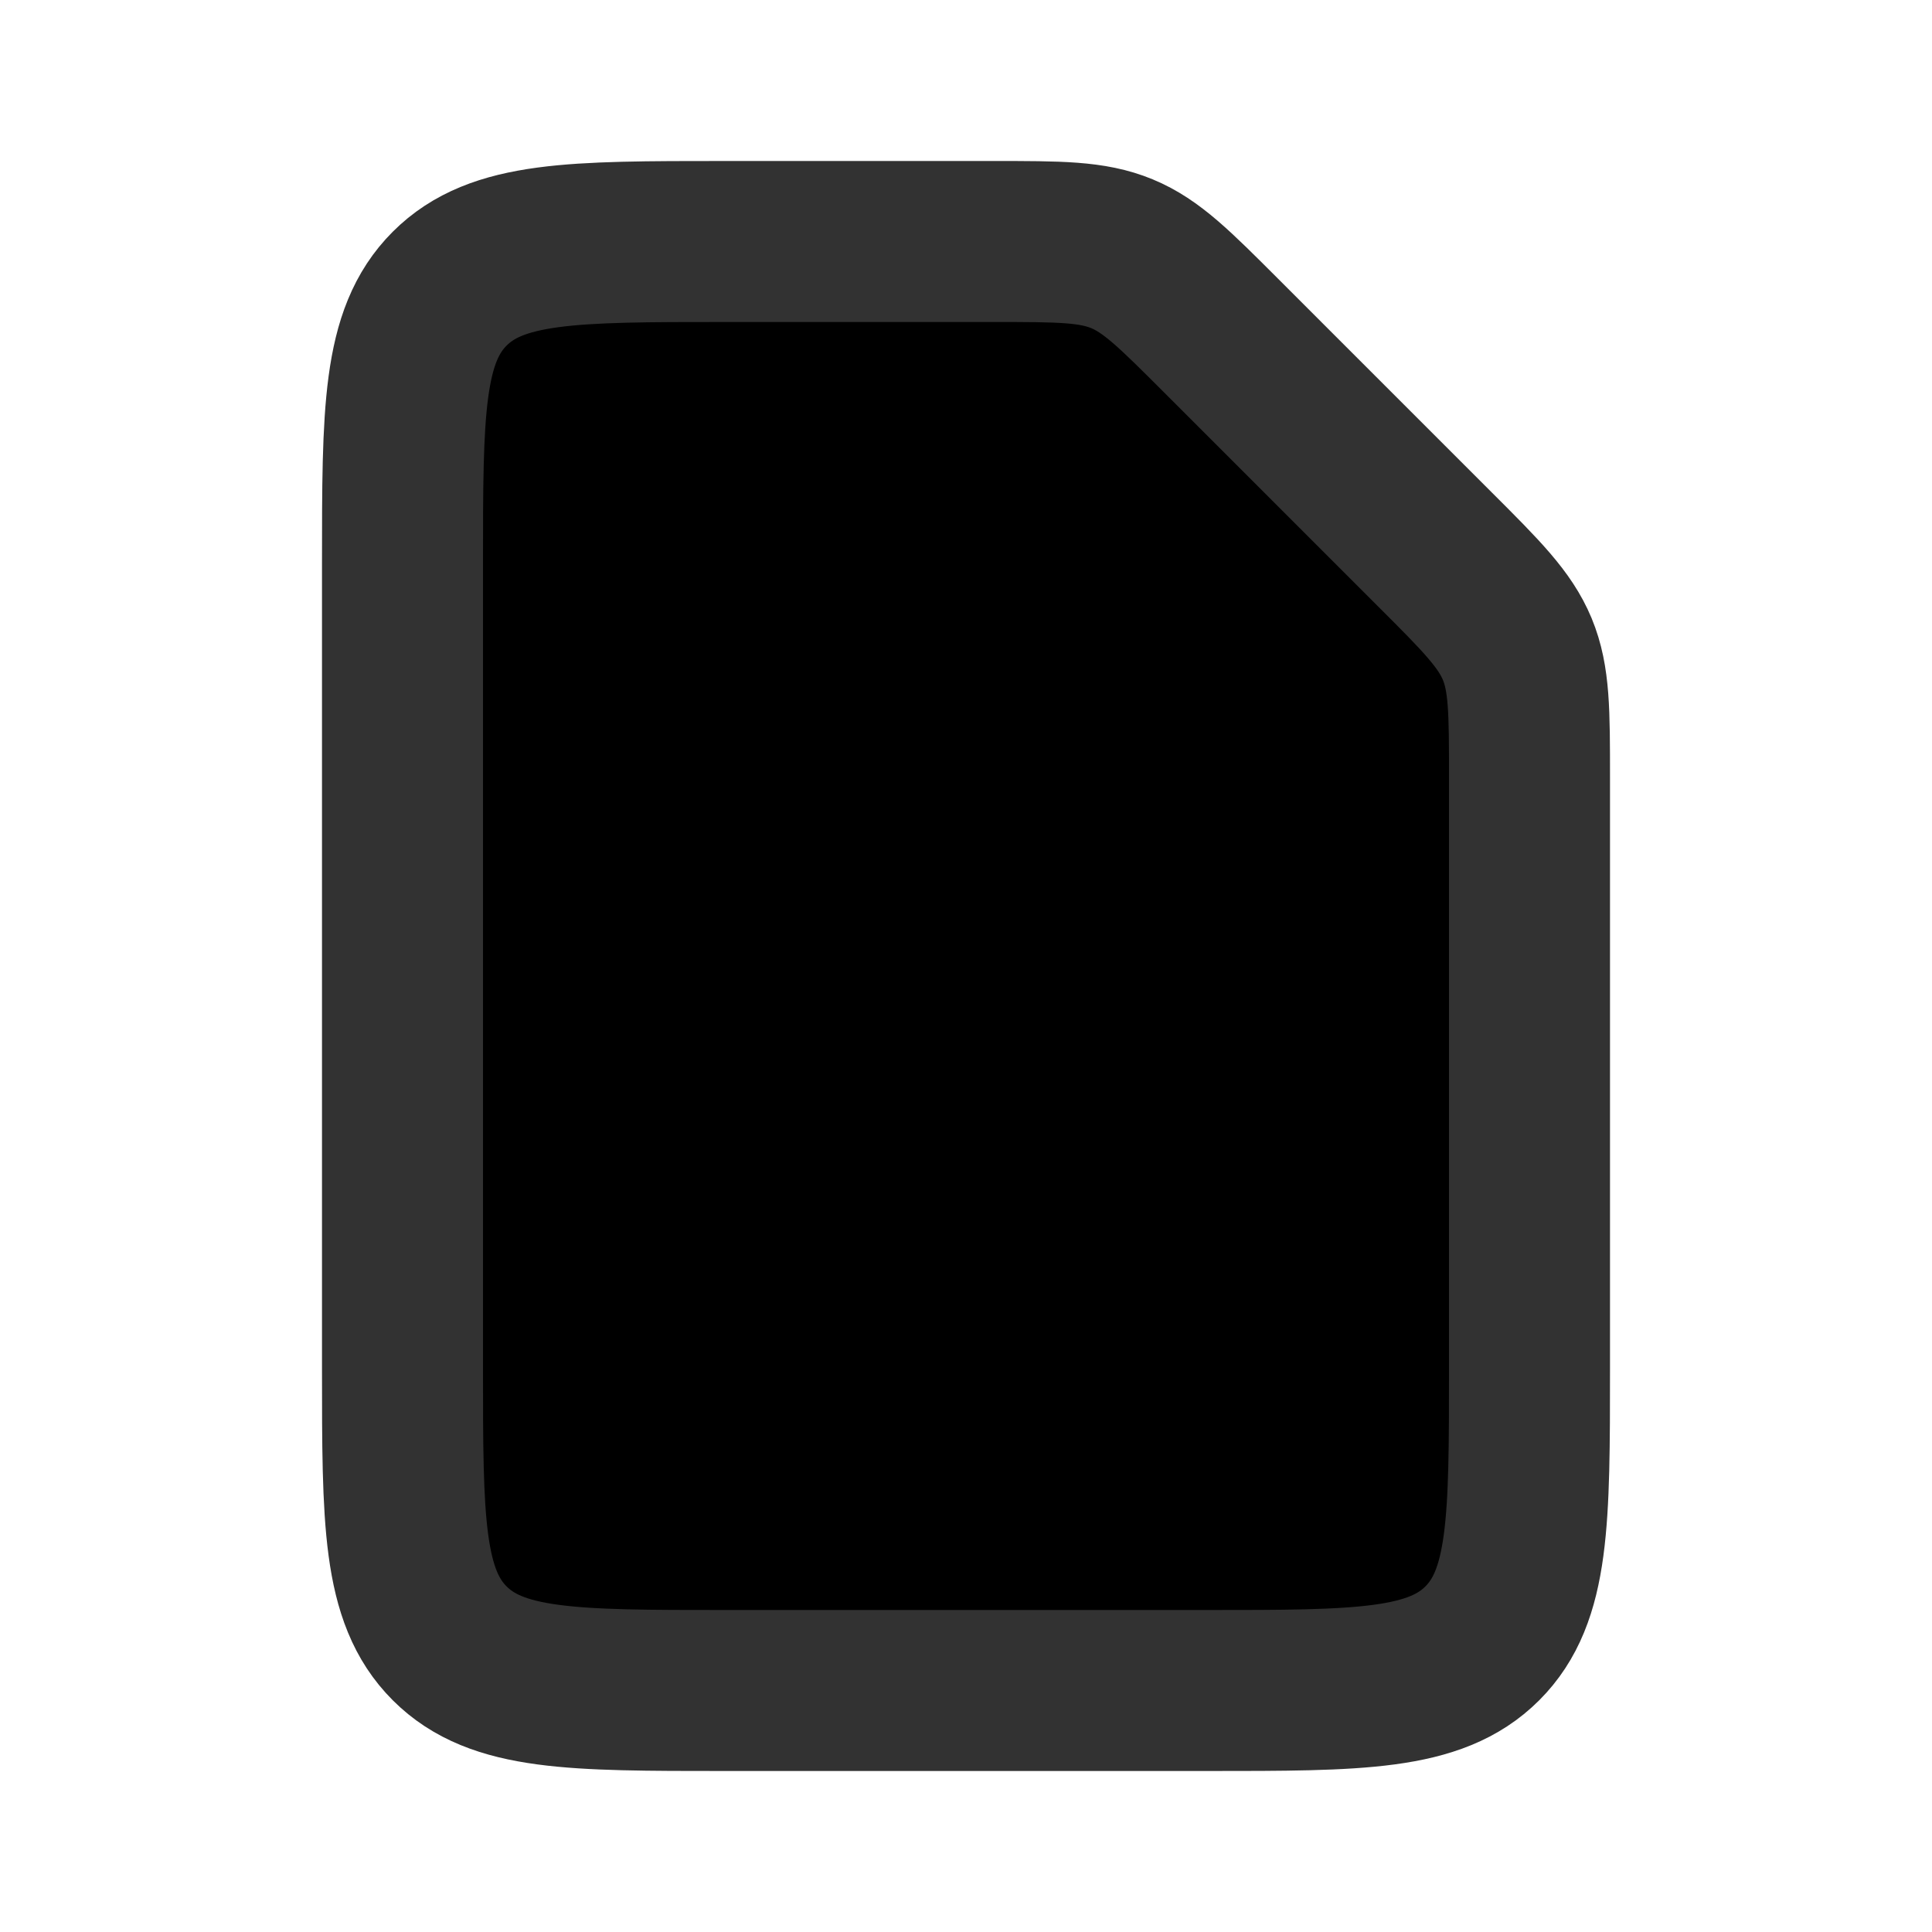
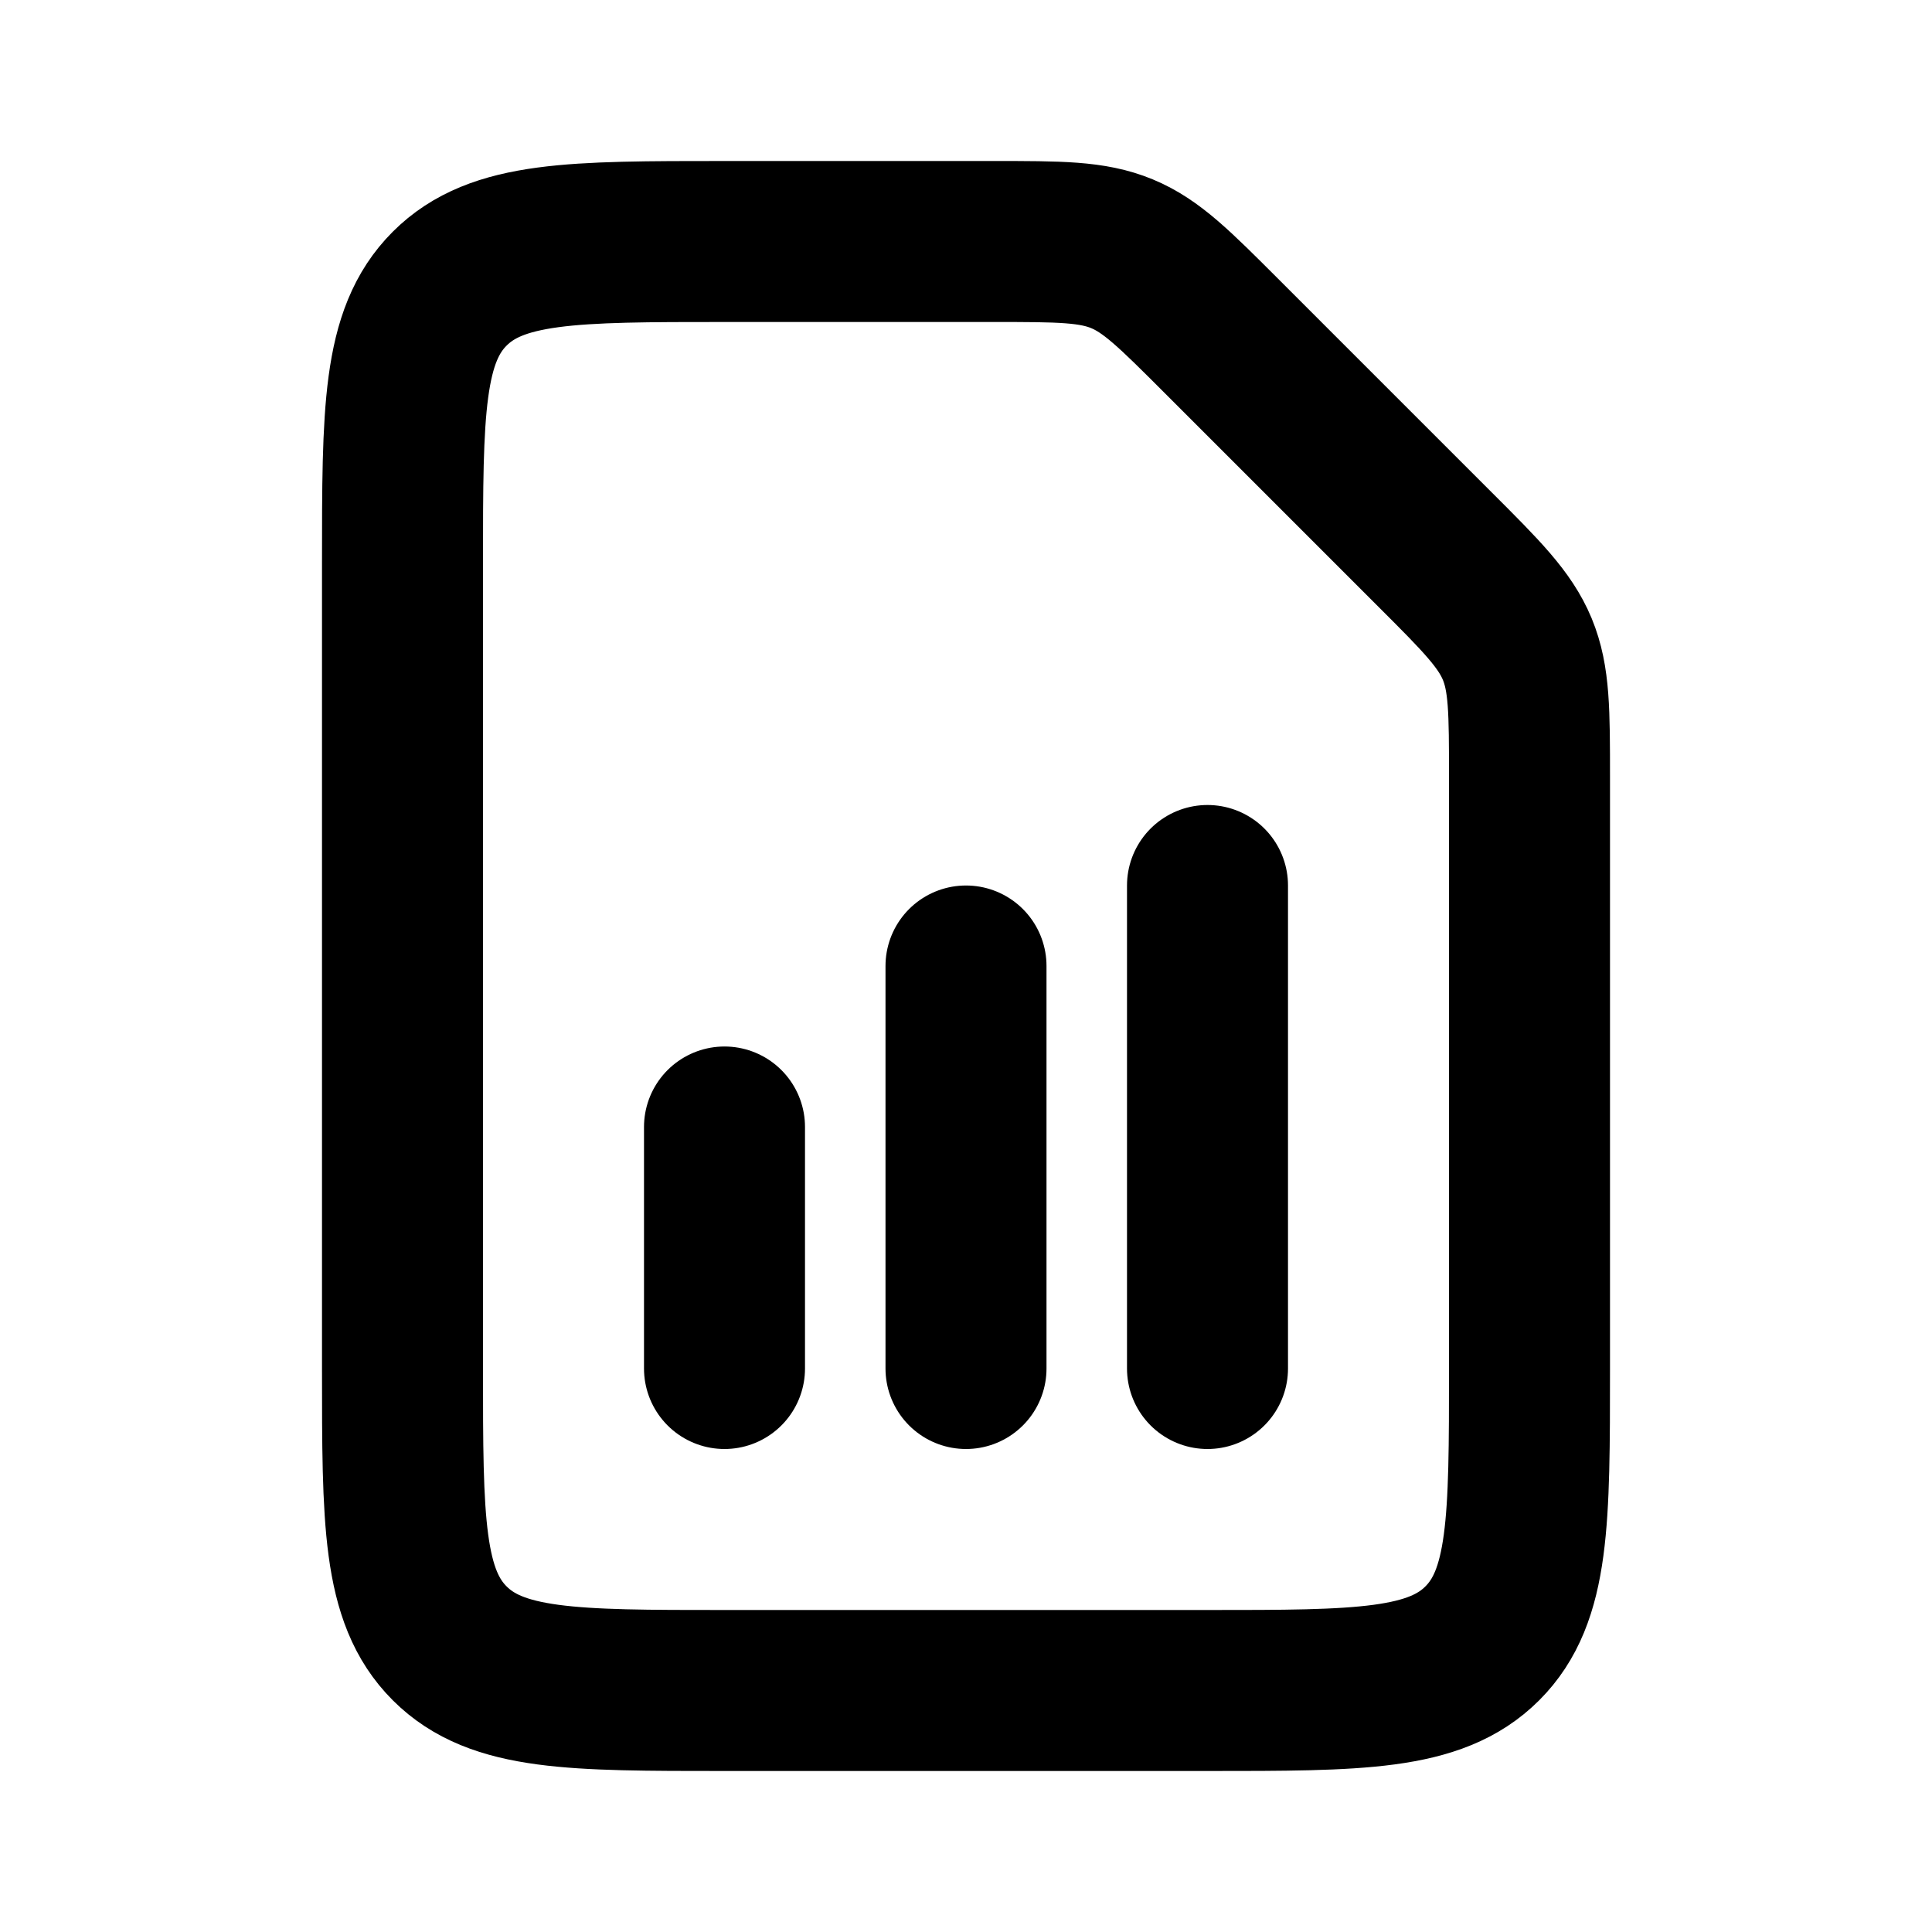
- <svg xmlns="http://www.w3.org/2000/svg" class="svg-icon" viewBox="0 0 24 24" fill="currentColor">
-   <path d="M15 11L15 17" stroke="#323232" stroke-width="2" stroke-linecap="round" stroke-linejoin="round" />
-   <path d="M12 12L12 17" stroke="#323232" stroke-width="2" stroke-linecap="round" stroke-linejoin="round" />
-   <path d="M9 14L9 17" stroke="#323232" stroke-width="2" stroke-linecap="round" stroke-linejoin="round" />
-   <path d="M17.828 6.828C18.407 7.406 18.695 7.696 18.848 8.063C19 8.431 19 8.839 19 9.657L19 17C19 18.886 19 19.828 18.414 20.414C17.828 21 16.886 21 15 21H9C7.114 21 6.172 21 5.586 20.414C5 19.828 5 18.886 5 17L5 7C5 5.114 5 4.172 5.586 3.586C6.172 3 7.114 3 9 3H12.343C13.161 3 13.569 3 13.937 3.152C14.305 3.304 14.594 3.594 15.172 4.172L17.828 6.828Z" stroke="#323232" stroke-width="2" stroke-linejoin="round" />
+ <svg xmlns="http://www.w3.org/2000/svg" class="svg-icon" viewBox="0 0 24 24" fill="none">
+   <path d="M15 11L15 17" stroke="currentColor" stroke-width="2" stroke-linecap="round" stroke-linejoin="round" />
+   <path d="M12 12L12 17" stroke="currentColor" stroke-width="2" stroke-linecap="round" stroke-linejoin="round" />
+   <path d="M9 14L9 17" stroke="currentColor" stroke-width="2" stroke-linecap="round" stroke-linejoin="round" />
+   <path d="M17.828 6.828C18.407 7.406 18.695 7.696 18.848 8.063C19 8.431 19 8.839 19 9.657L19 17C19 18.886 19 19.828 18.414 20.414C17.828 21 16.886 21 15 21H9C7.114 21 6.172 21 5.586 20.414C5 19.828 5 18.886 5 17L5 7C5 5.114 5 4.172 5.586 3.586C6.172 3 7.114 3 9 3H12.343C13.161 3 13.569 3 13.937 3.152C14.305 3.304 14.594 3.594 15.172 4.172L17.828 6.828Z" stroke="currentColor" stroke-width="2" stroke-linejoin="round" />
</svg>
